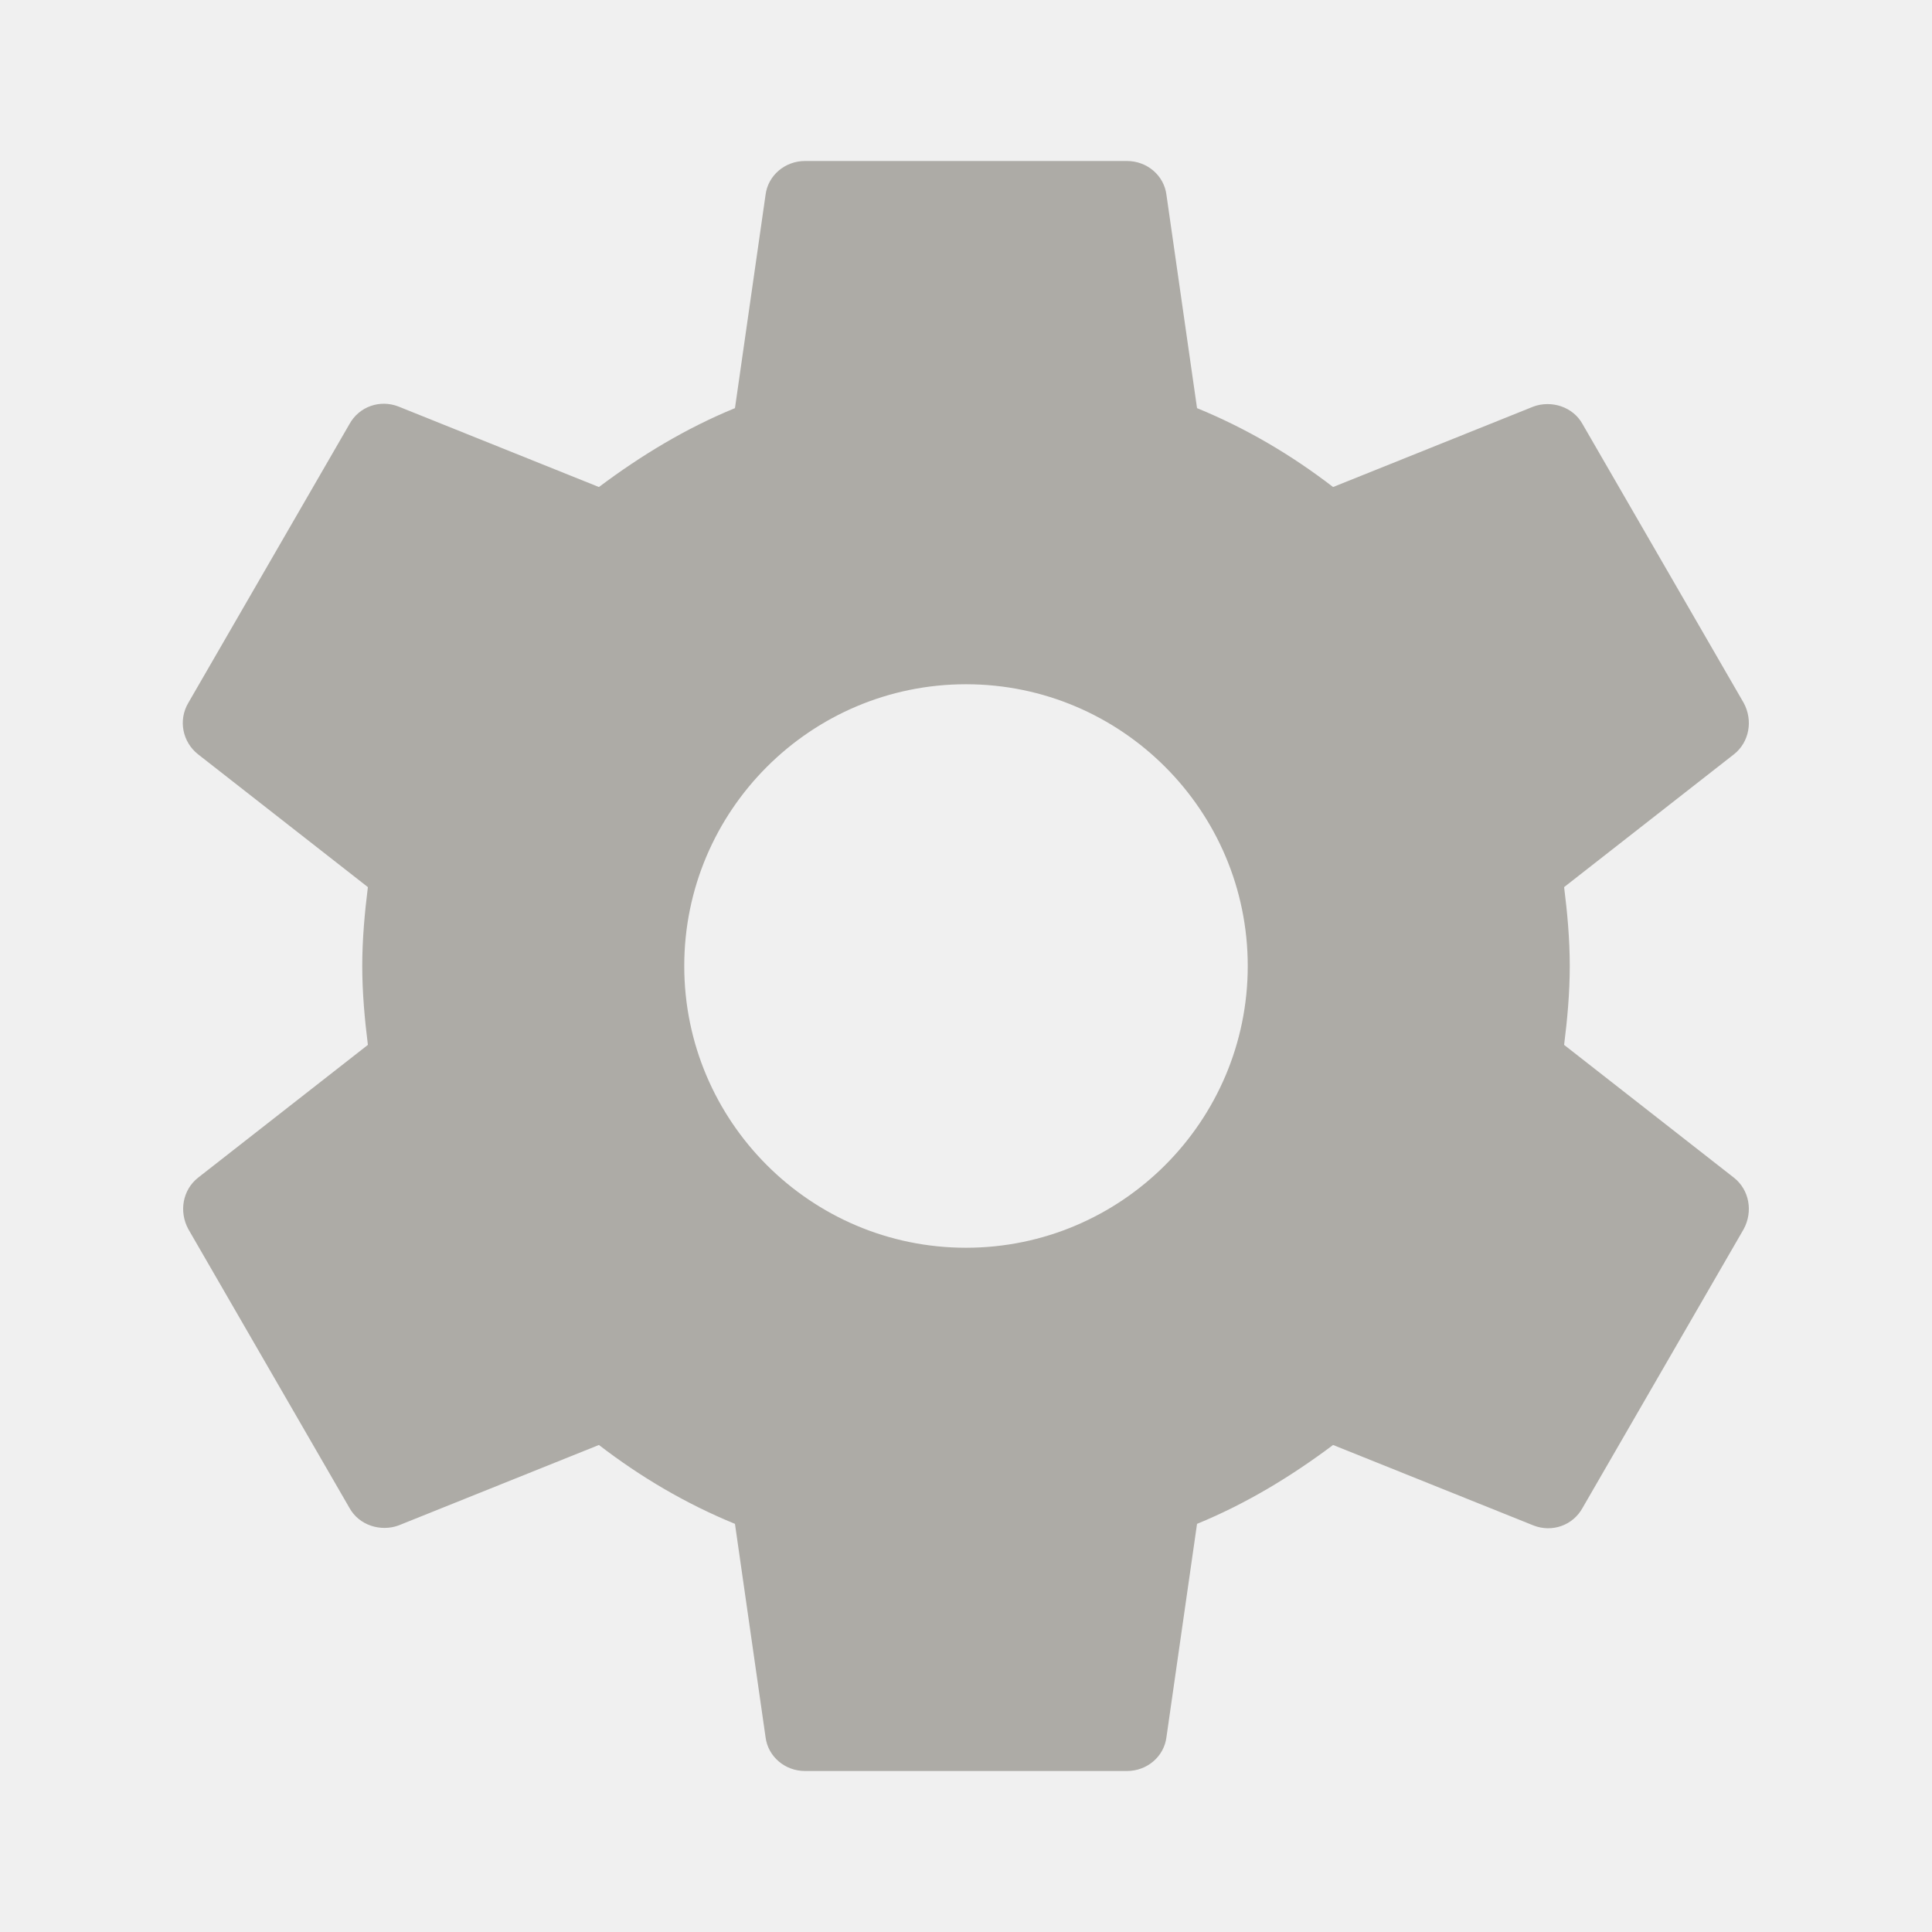
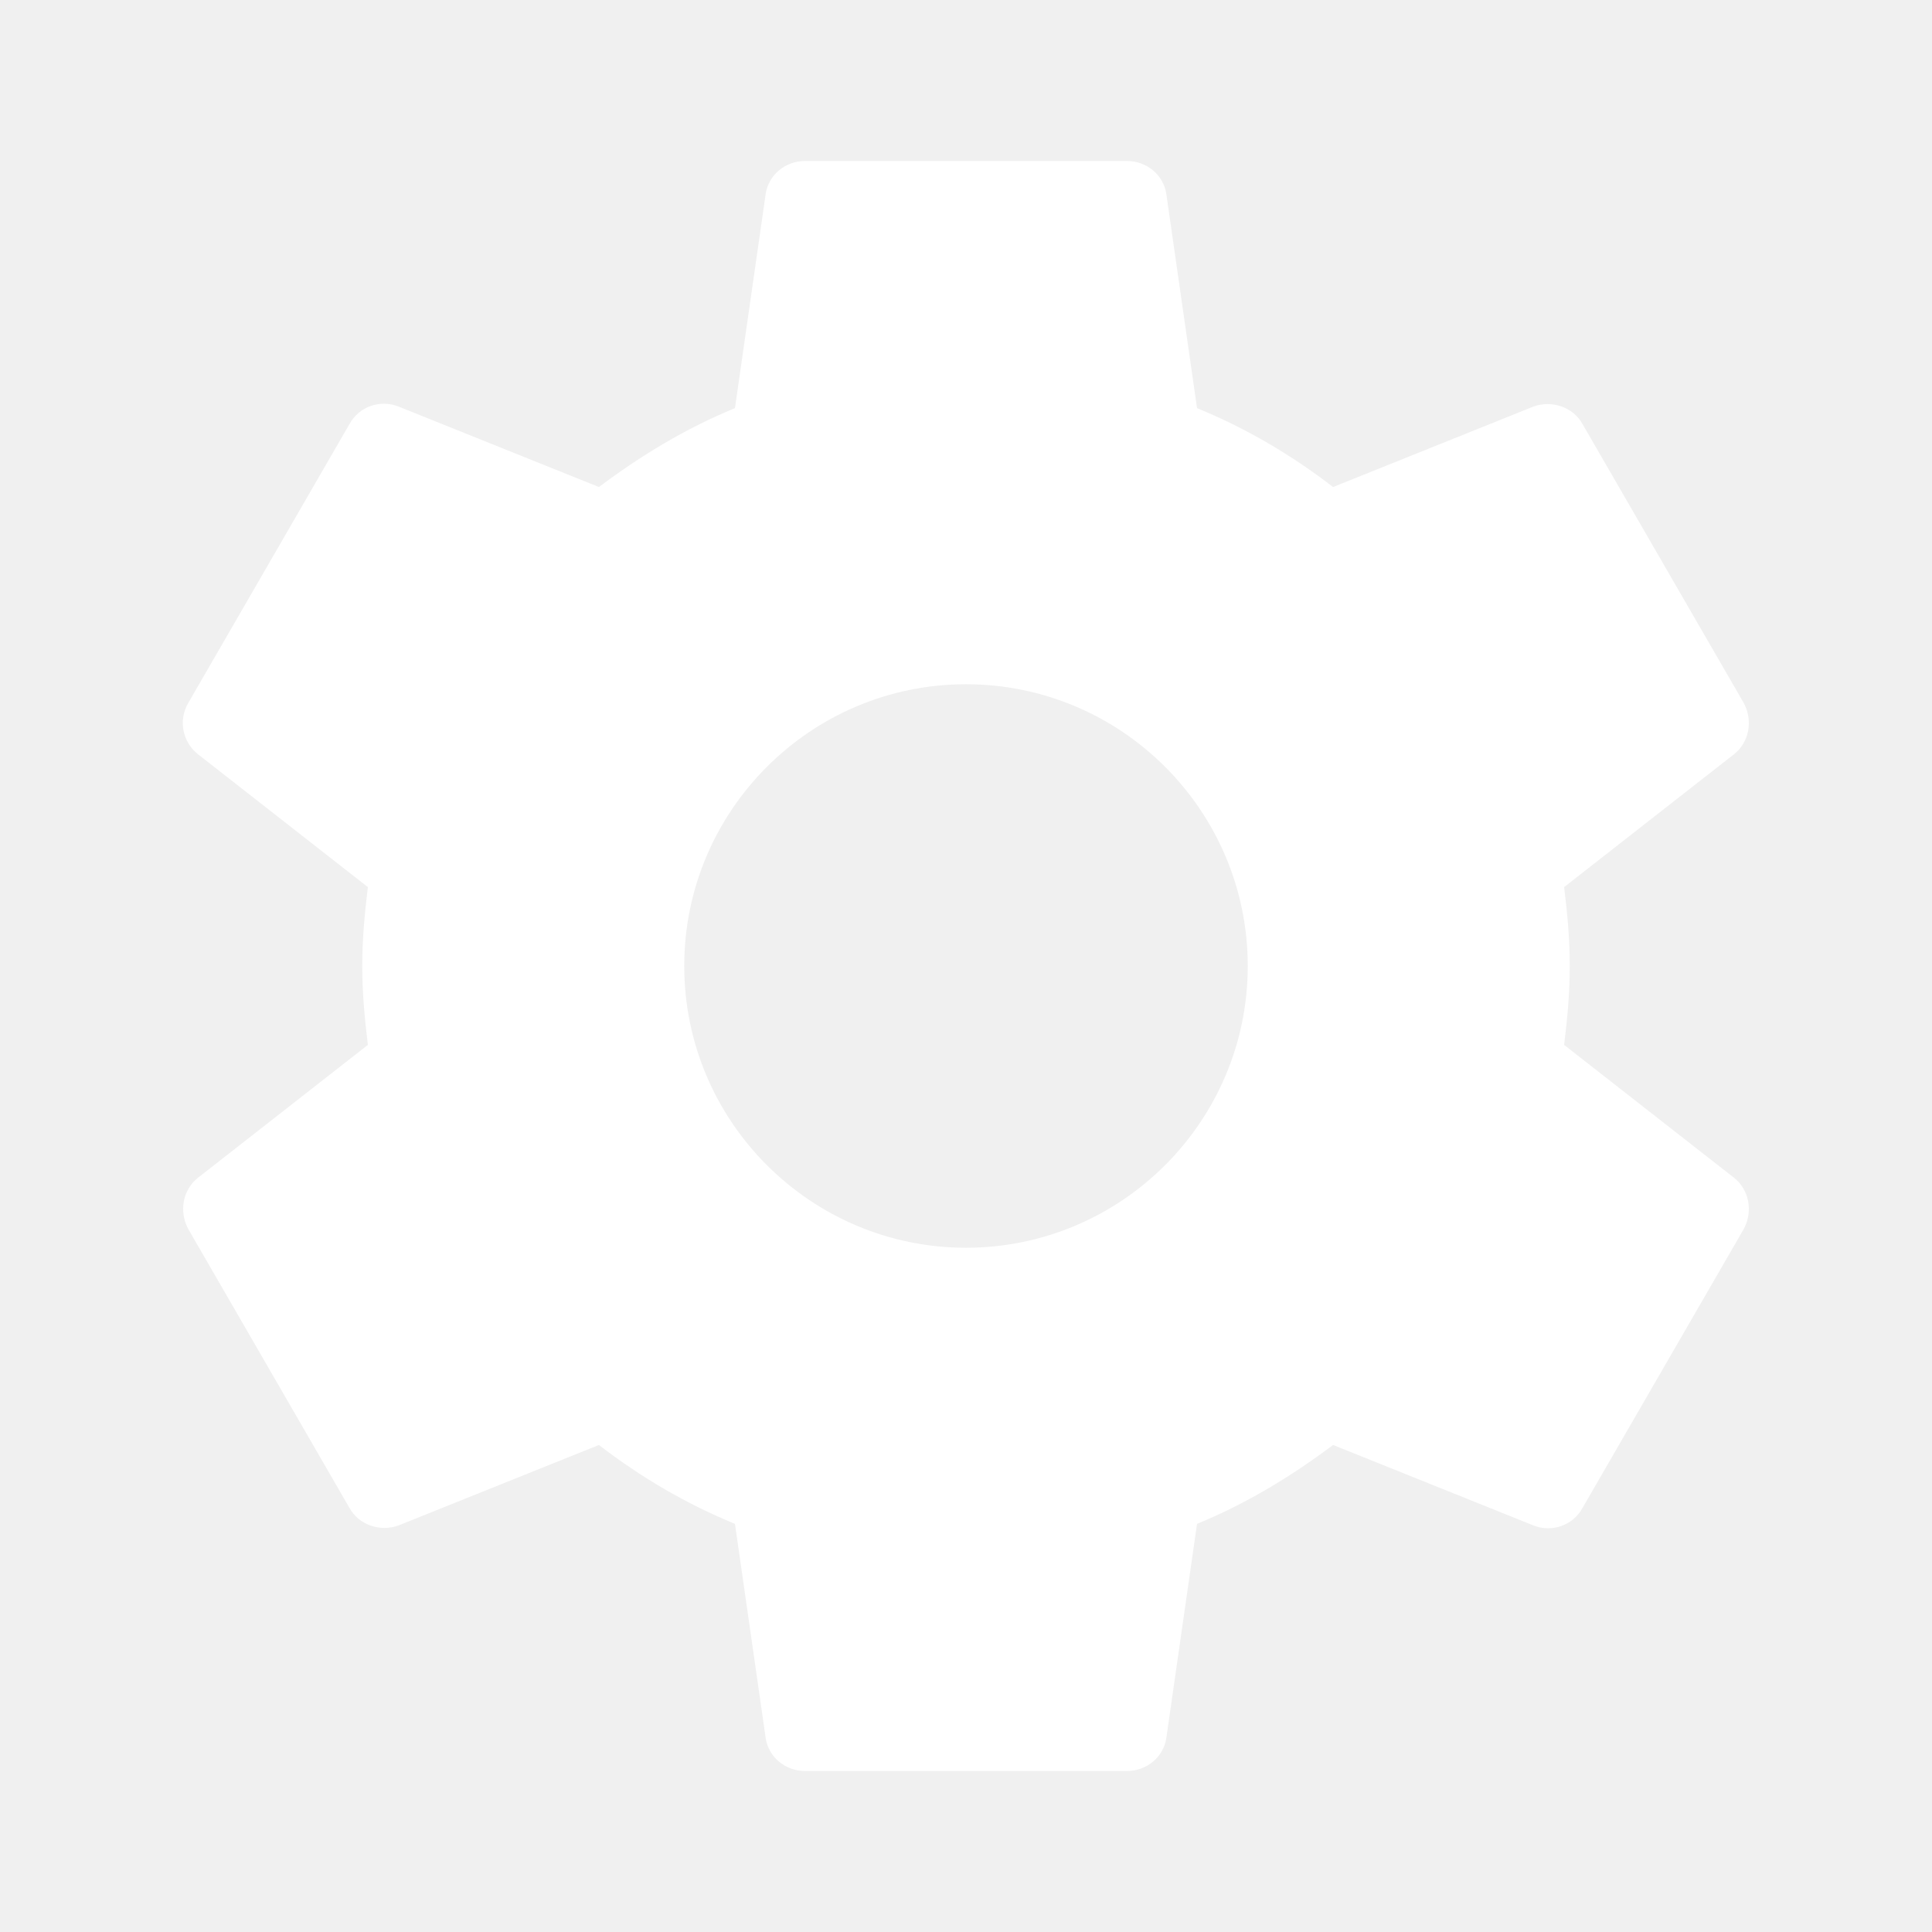
<svg xmlns="http://www.w3.org/2000/svg" width="16" height="16" viewBox="0 0 24 24">
-   <path d="M19.43 12.98c.04-.32.07-.64.07-.98s-.03-.66-.07-.98l2.11-1.65c.19-.15.24-.42.12-.64l-2-3.46c-.12-.22-.39-.3-.61-.22l-2.49 1c-.52-.4-1.08-.73-1.69-.98l-.38-2.65C14.46 2.18 14.25 2 14 2h-4c-.25 0-.46.18-.49.42l-.38 2.65c-.61.25-1.17.59-1.69.98l-2.49-1c-.23-.09-.49 0-.61.22l-2 3.46c-.13.22-.07.49.12.64l2.11 1.65c-.04.32-.07.65-.07.98s.03.66.07.98l-2.11 1.65c-.19.15-.24.42-.12.64l2 3.46c.12.22.39.3.61.22l2.49-1c.52.4 1.08.73 1.69.98l.38 2.65c.03.24.24.42.49.42h4c.25 0 .46-.18.49-.42l.38-2.65c.61-.25 1.17-.59 1.69-.98l2.49 1c.23.09.49 0 .61-.22l2-3.46c.12-.22.07-.49-.12-.64l-2.11-1.65zM12 15.5c-1.93 0-3.5-1.57-3.5-3.5s1.57-3.5 3.5-3.5 3.5 1.57 3.5 3.5-1.57 3.5-3.5 3.5z" fill="#ADABA6" />
+   <path d="M19.43 12.98c.04-.32.07-.64.07-.98s-.03-.66-.07-.98l2.11-1.65c.19-.15.24-.42.12-.64l-2-3.46c-.12-.22-.39-.3-.61-.22l-2.49 1c-.52-.4-1.08-.73-1.69-.98l-.38-2.65C14.46 2.18 14.25 2 14 2h-4c-.25 0-.46.18-.49.42l-.38 2.65c-.61.25-1.17.59-1.69.98l-2.49-1c-.23-.09-.49 0-.61.22l-2 3.46c-.13.22-.07.49.12.64l2.11 1.65c-.04.32-.07.65-.07.98s.03.66.07.98l-2.11 1.65c-.19.15-.24.42-.12.64l2 3.46c.12.22.39.3.61.22l2.49-1c.52.4 1.08.73 1.69.98l.38 2.65c.03.24.24.42.49.42h4c.25 0 .46-.18.49-.42l.38-2.65c.61-.25 1.17-.59 1.69-.98l2.49 1c.23.09.49 0 .61-.22l2-3.46c.12-.22.07-.49-.12-.64l-2.11-1.65zM12 15.5c-1.93 0-3.5-1.57-3.5-3.5s1.57-3.5 3.5-3.5 3.5 1.57 3.5 3.5-1.57 3.5-3.5 3.5z" fill="#FFFFFF" />
</svg>
